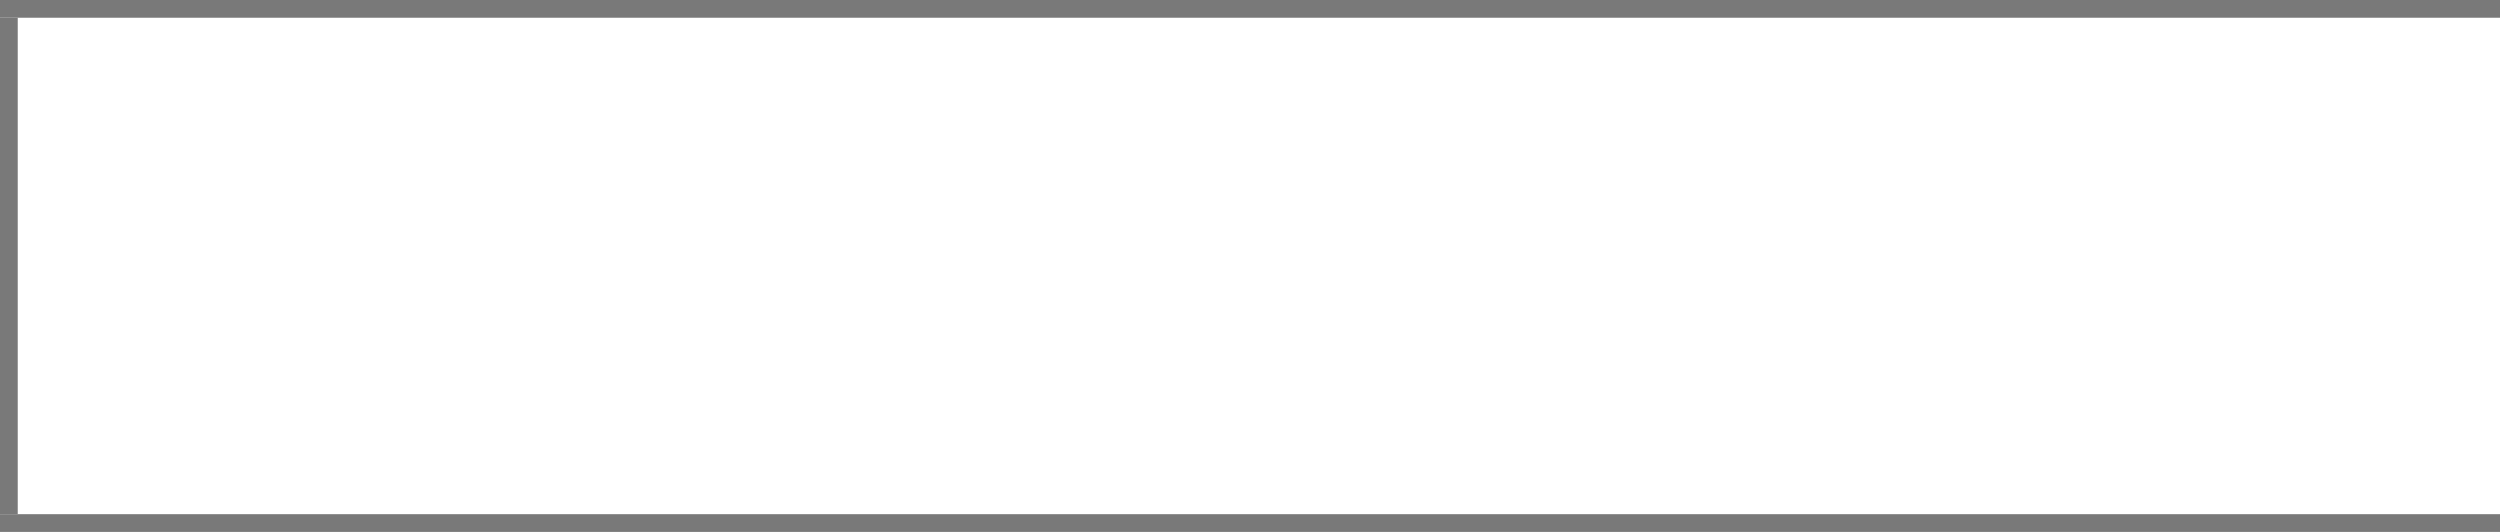
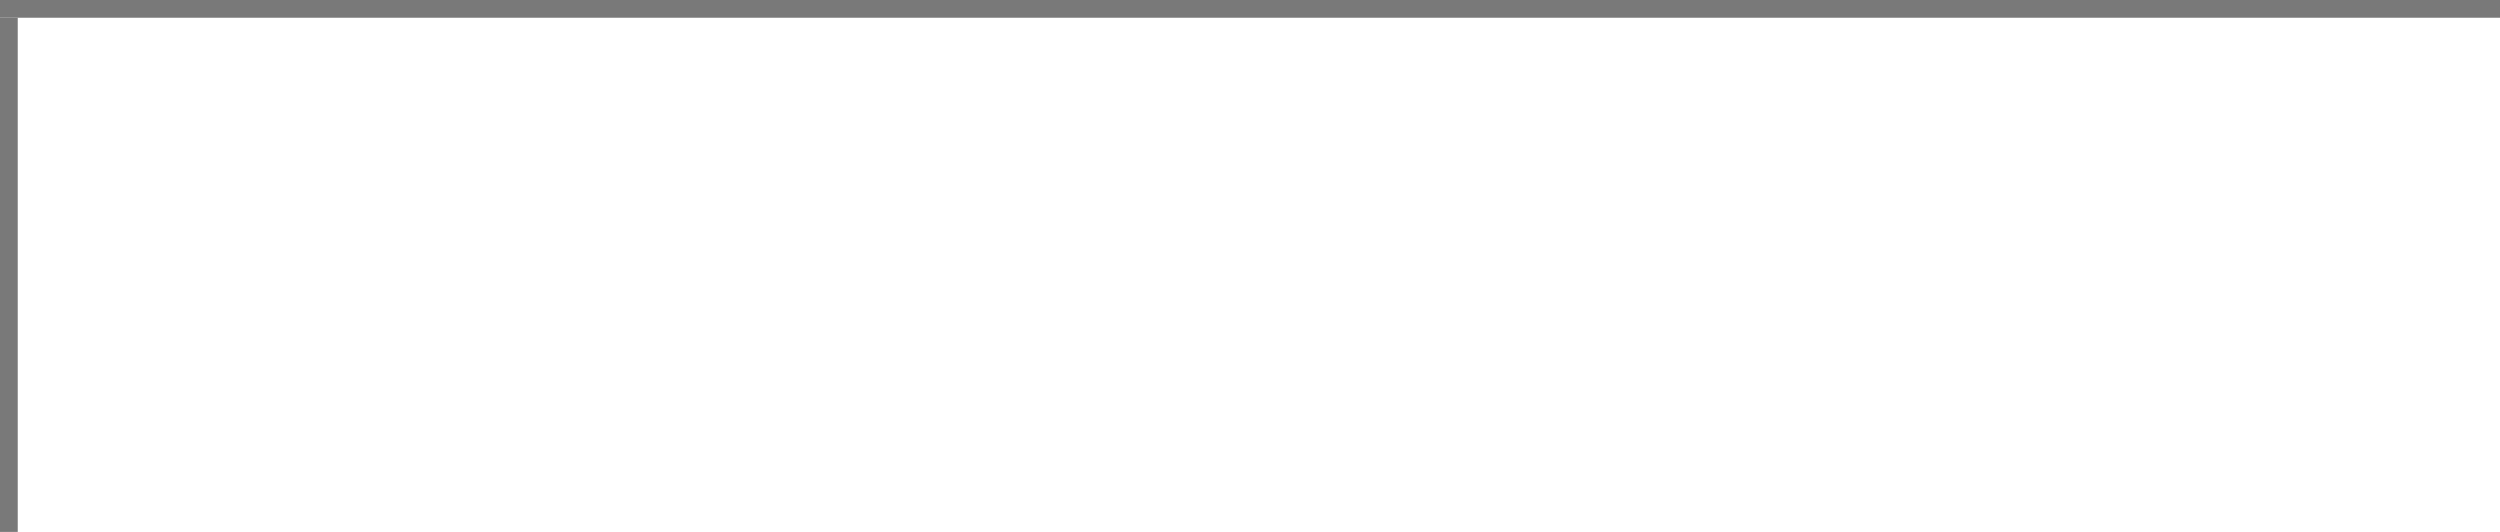
- <svg xmlns="http://www.w3.org/2000/svg" version="1.1" width="141px" height="30px" viewBox="0 210 141 30">
-   <path d="M 1 1  L 141 1  L 141 29  L 1 29  L 1 1  Z " fill-rule="nonzero" fill="rgba(255, 255, 255, 1)" stroke="none" transform="matrix(1 0 0 1 0 210 )" class="fill" />
-   <path d="M 0.5 1  L 0.5 29  " stroke-width="1" stroke-dasharray="0" stroke="rgba(121, 121, 121, 1)" fill="none" transform="matrix(1 0 0 1 0 210 )" class="stroke" />
-   <path d="M 0 0.5  L 141 0.5  " stroke-width="1" stroke-dasharray="0" stroke="rgba(121, 121, 121, 1)" fill="none" transform="matrix(1 0 0 1 0 210 )" class="stroke" />
-   <path d="M 0 29.5  L 141 29.5  " stroke-width="1" stroke-dasharray="0" stroke="rgba(121, 121, 121, 1)" fill="none" transform="matrix(1 0 0 1 0 210 )" class="stroke" />
+ <svg xmlns="http://www.w3.org/2000/svg" version="1.1" width="141px" height="30px" viewBox="0 120 141 30">
+   <path d="M 1 1  L 141 1  L 141 30  L 1 30  L 1 1  Z " fill-rule="nonzero" fill="rgba(255, 255, 255, 1)" stroke="none" transform="matrix(1 0 0 1 0 120 )" class="fill" />
+   <path d="M 0.5 1  L 0.5 30  " stroke-width="1" stroke-dasharray="0" stroke="rgba(121, 121, 121, 1)" fill="none" transform="matrix(1 0 0 1 0 120 )" class="stroke" />
+   <path d="M 0 0.5  L 141 0.5  " stroke-width="1" stroke-dasharray="0" stroke="rgba(121, 121, 121, 1)" fill="none" transform="matrix(1 0 0 1 0 120 )" class="stroke" />
</svg>
